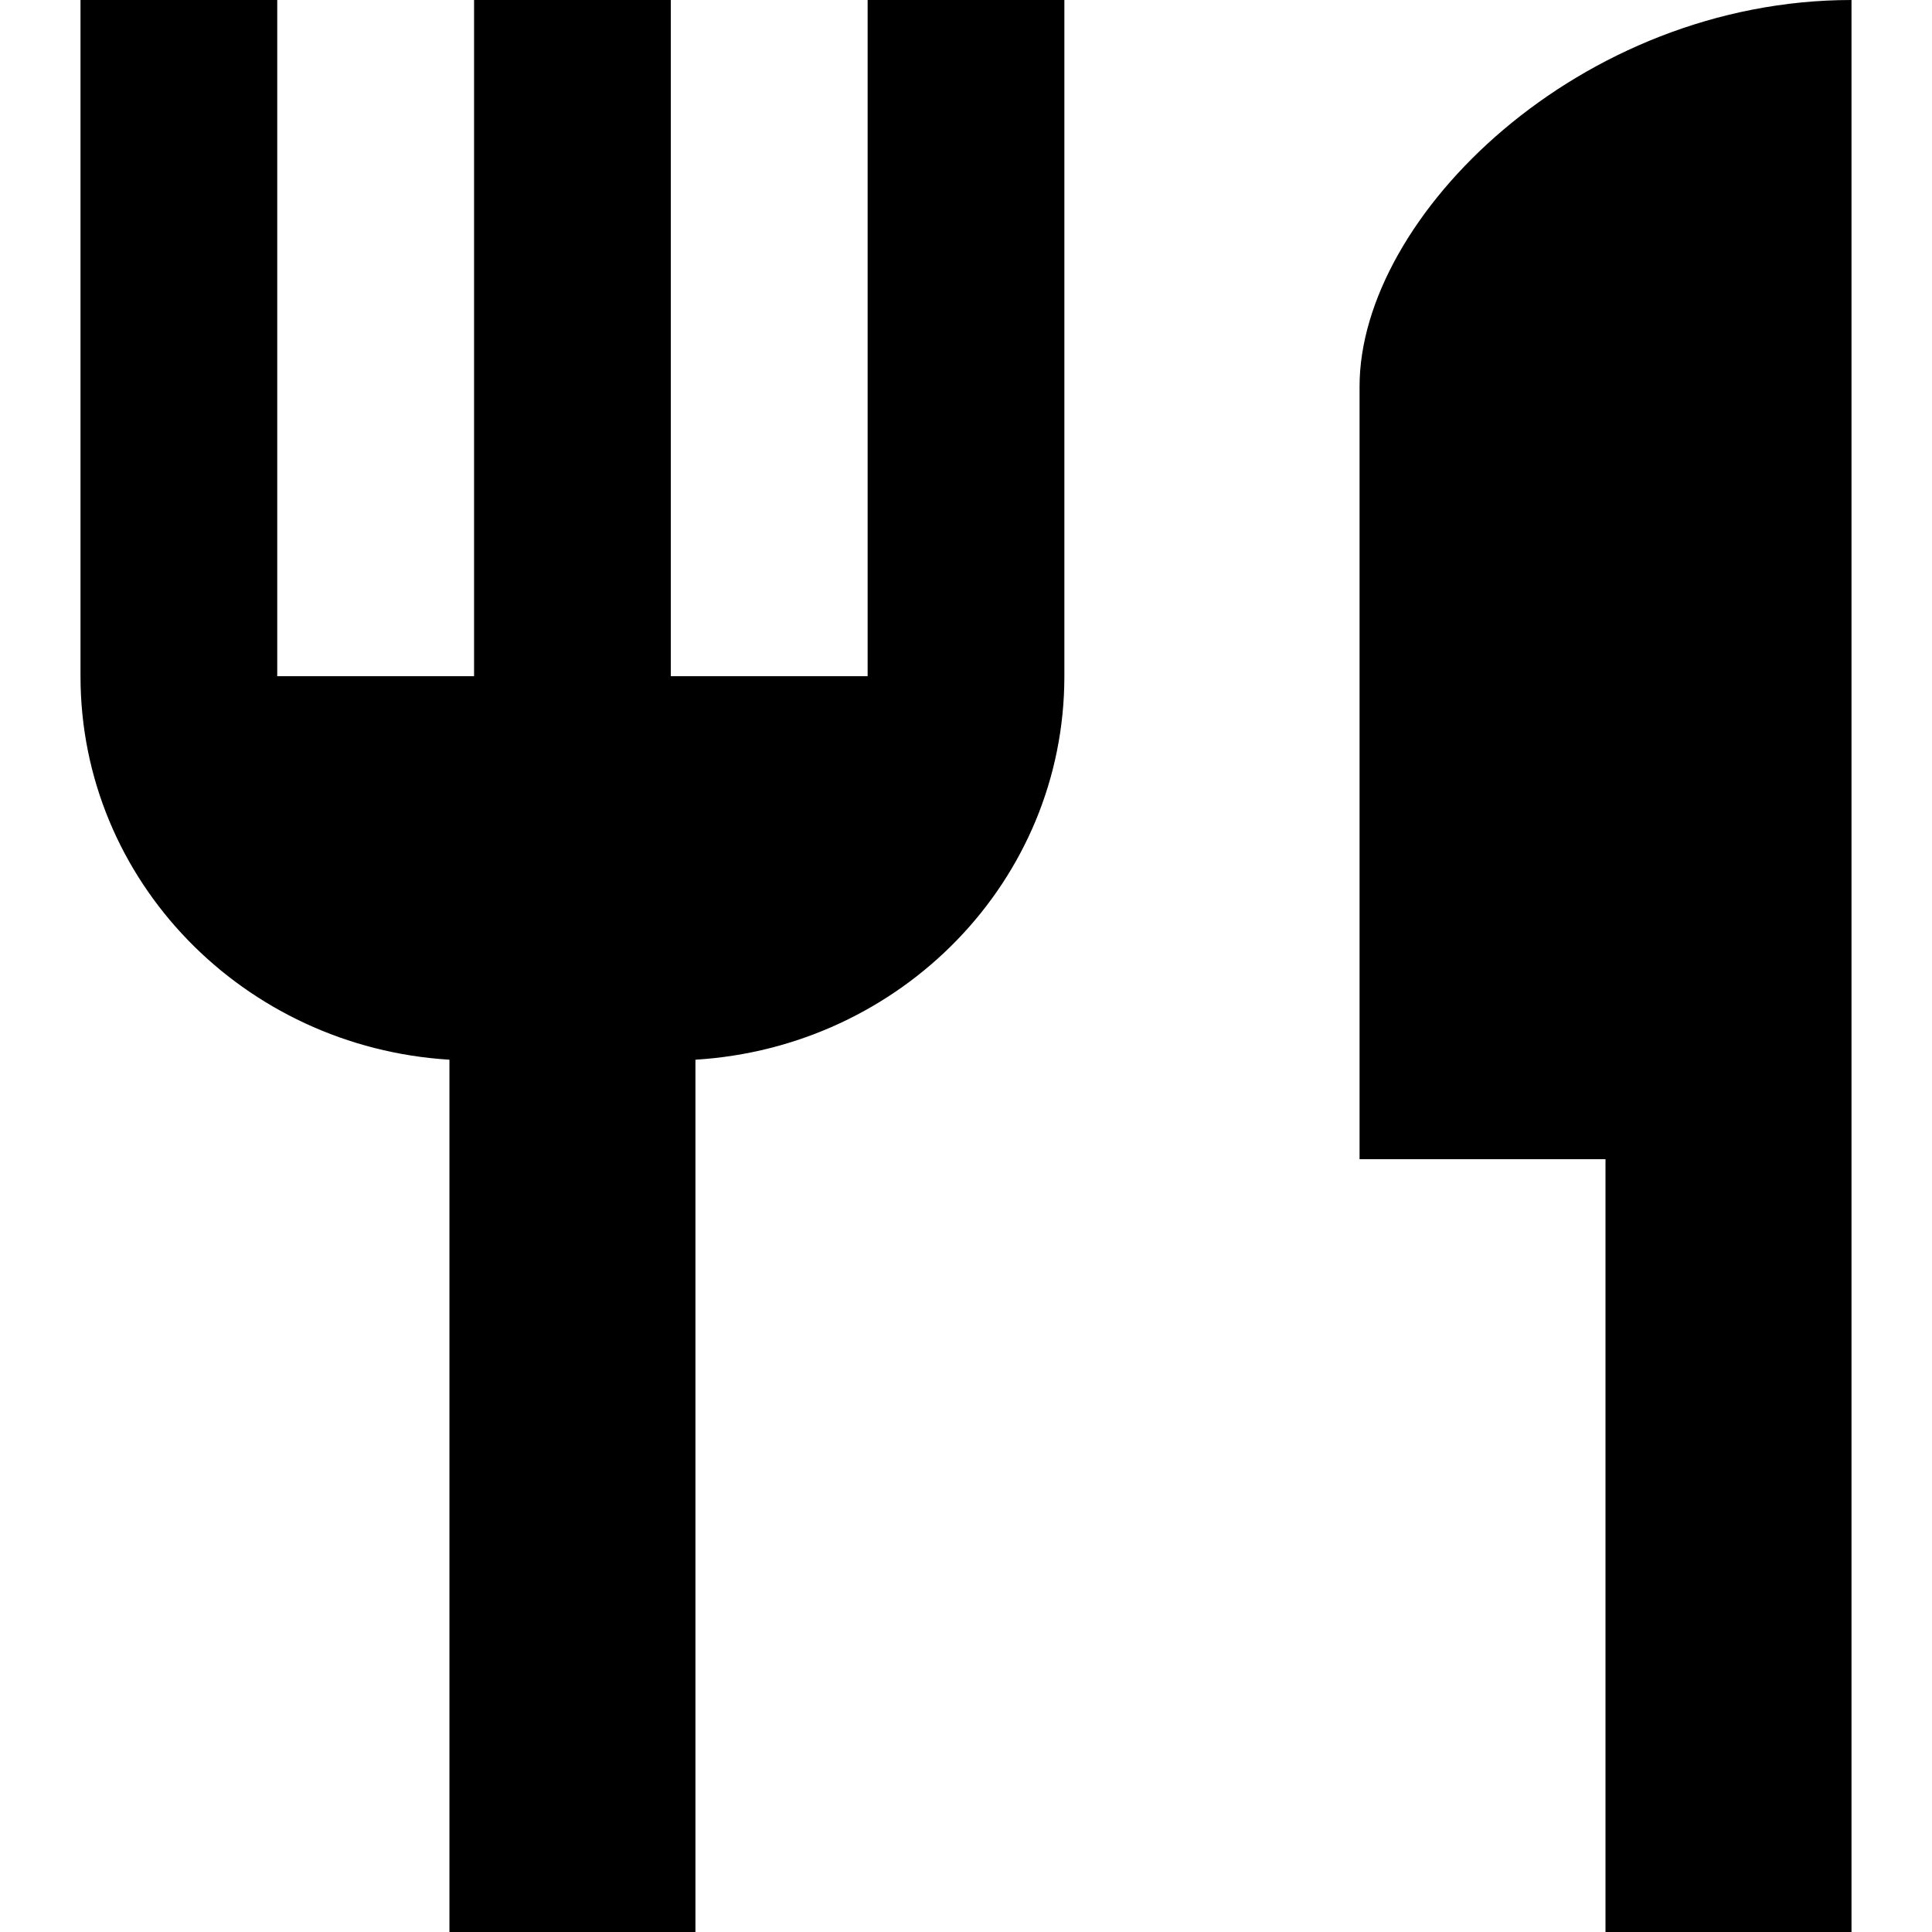
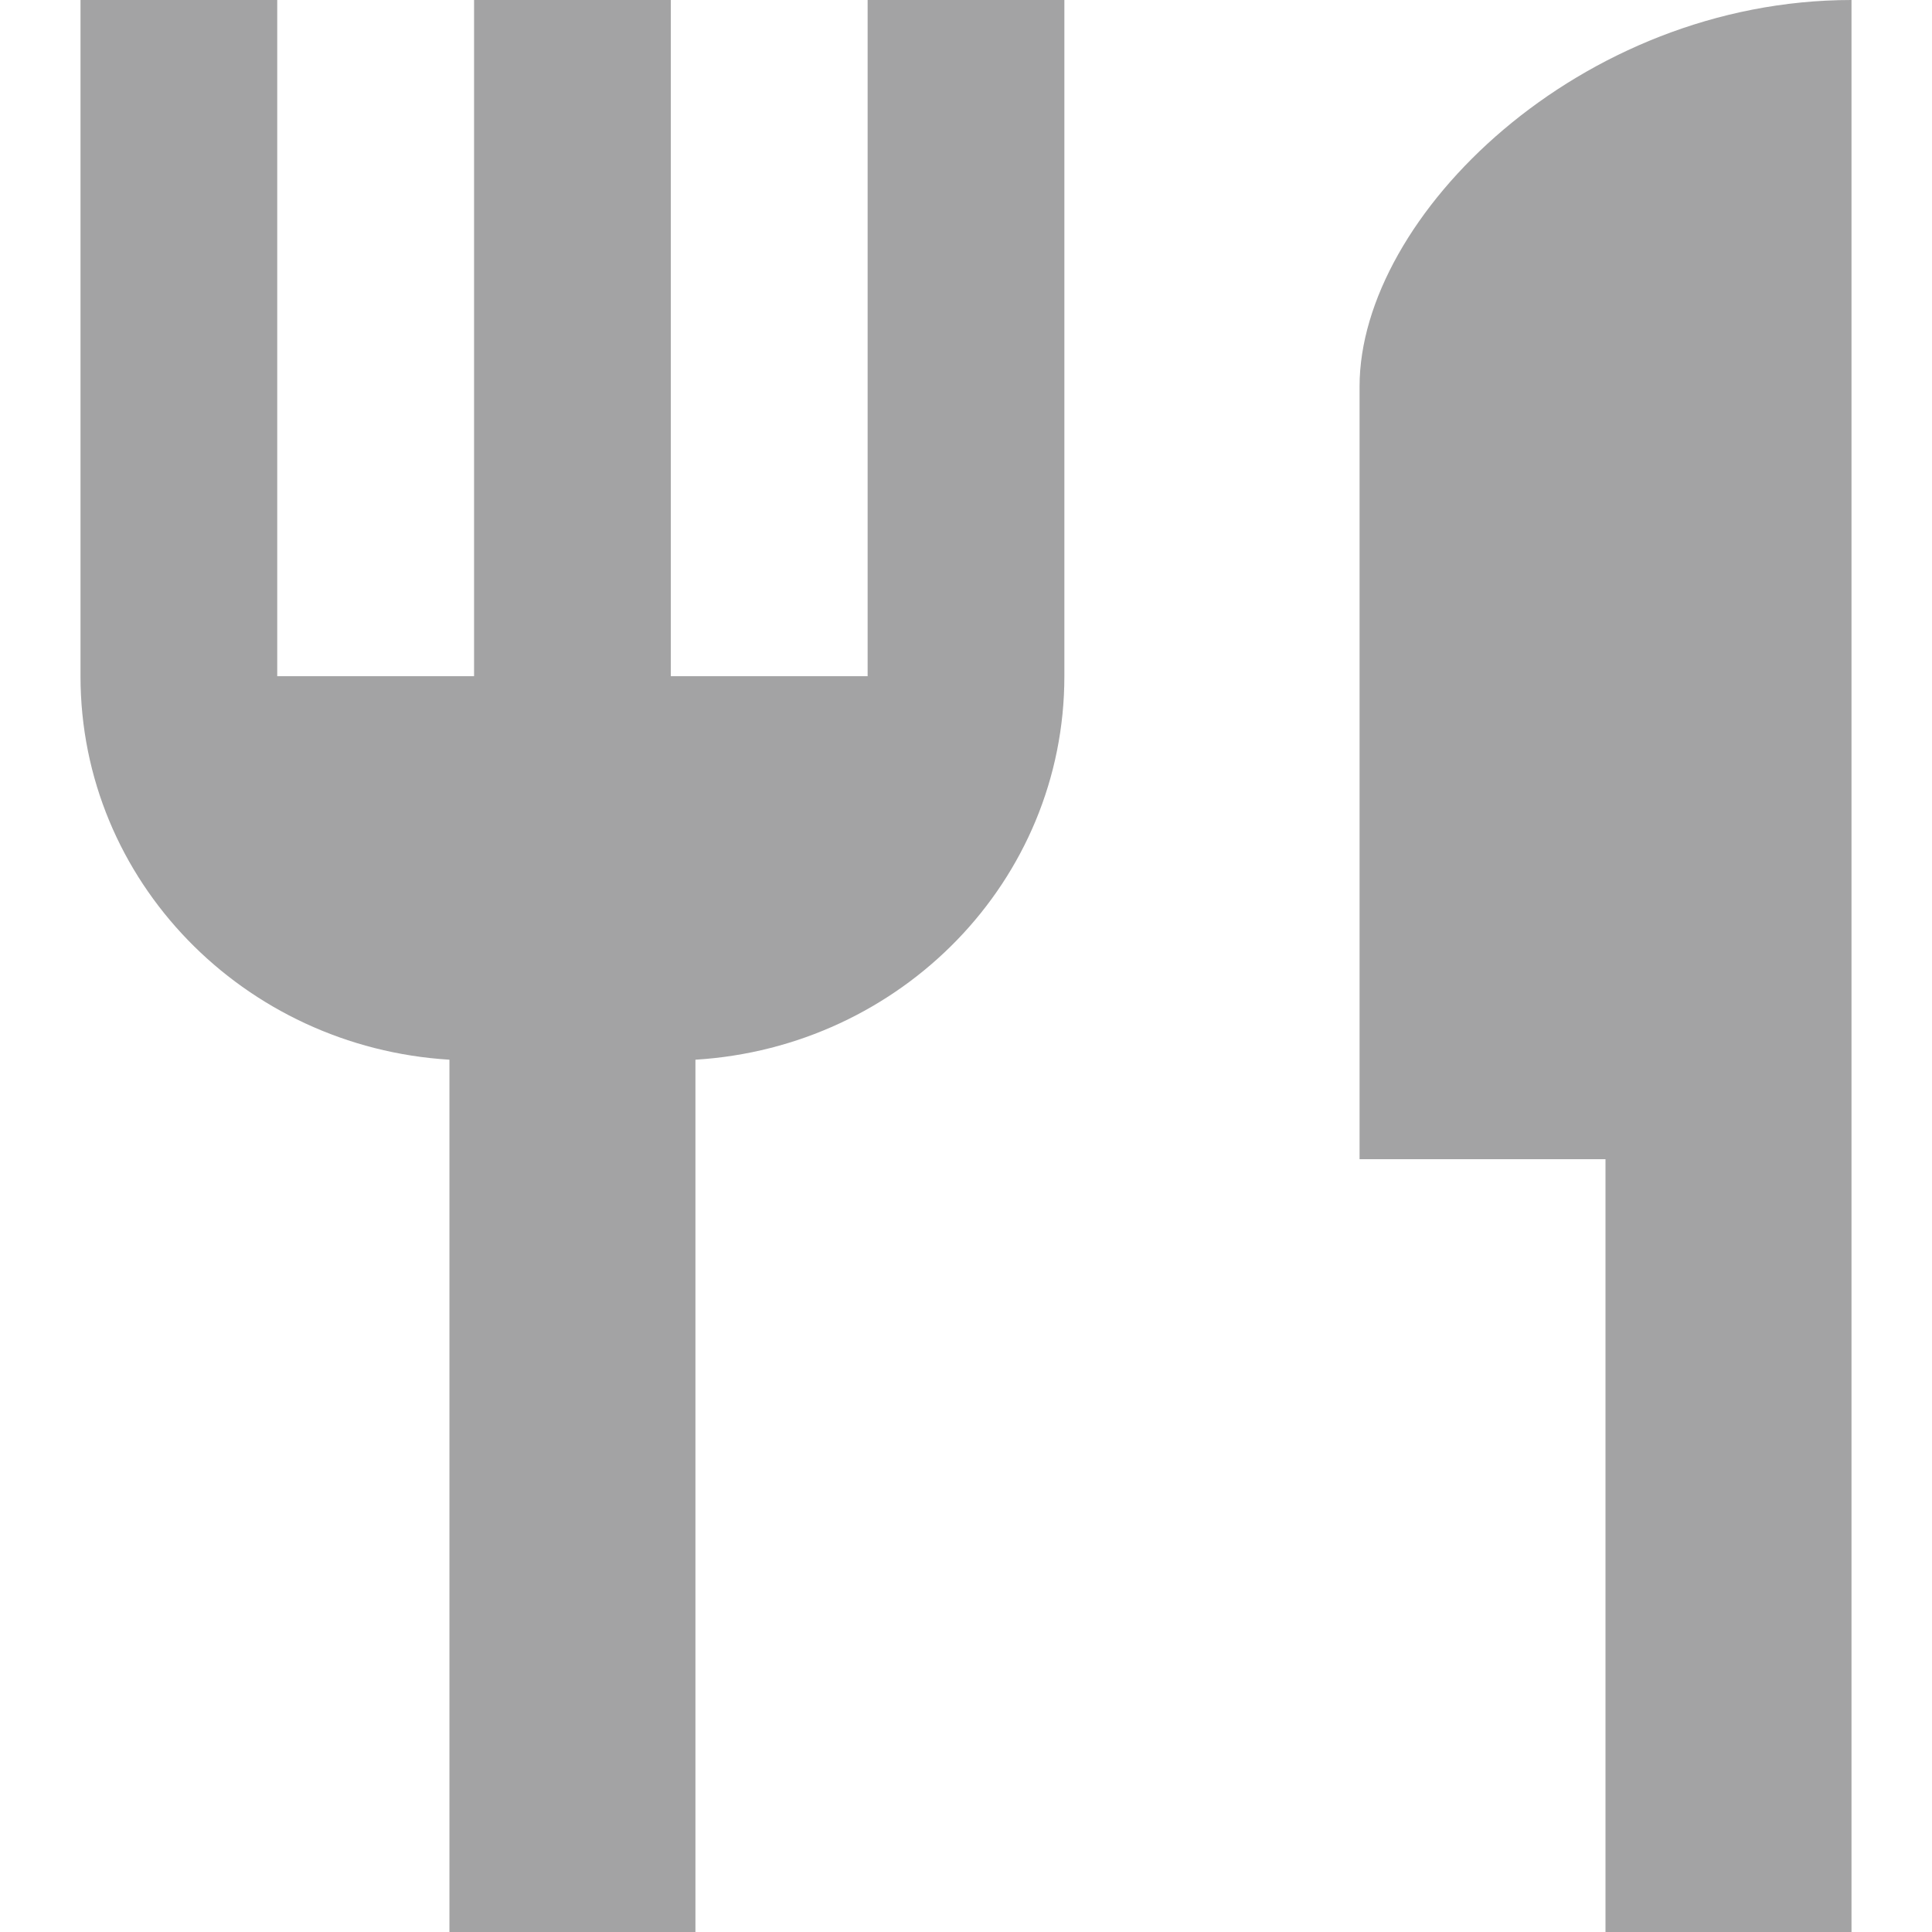
<svg xmlns="http://www.w3.org/2000/svg" width="24" height="24" viewBox="0 0 24 24" fill="none">
-   <path fill-rule="evenodd" clip-rule="evenodd" d="M8.333 8.4H10.778V0H13.222V8.4C13.222 10.944 11.193 13.008 8.639 13.164V24H5.583V13.164C3.029 13.008 1 10.944 1 8.4V0H3.444V8.4H5.889V0H8.333V8.4ZM16.889 14.4V4.8C16.889 2.688 19.627 0 23 0V24H19.944V14.4H16.889Z" fill="black" />
+   <path fill-rule="evenodd" clip-rule="evenodd" d="M8.333 8.4H10.778V0H13.222V8.4C13.222 10.944 11.193 13.008 8.639 13.164V24H5.583V13.164C3.029 13.008 1 10.944 1 8.4V0H3.444V8.4H5.889V0H8.333V8.4ZM16.889 14.4V4.8C16.889 2.688 19.627 0 23 0V24H19.944V14.4H16.889Z" fill="#A3A3A4" />
</svg>
